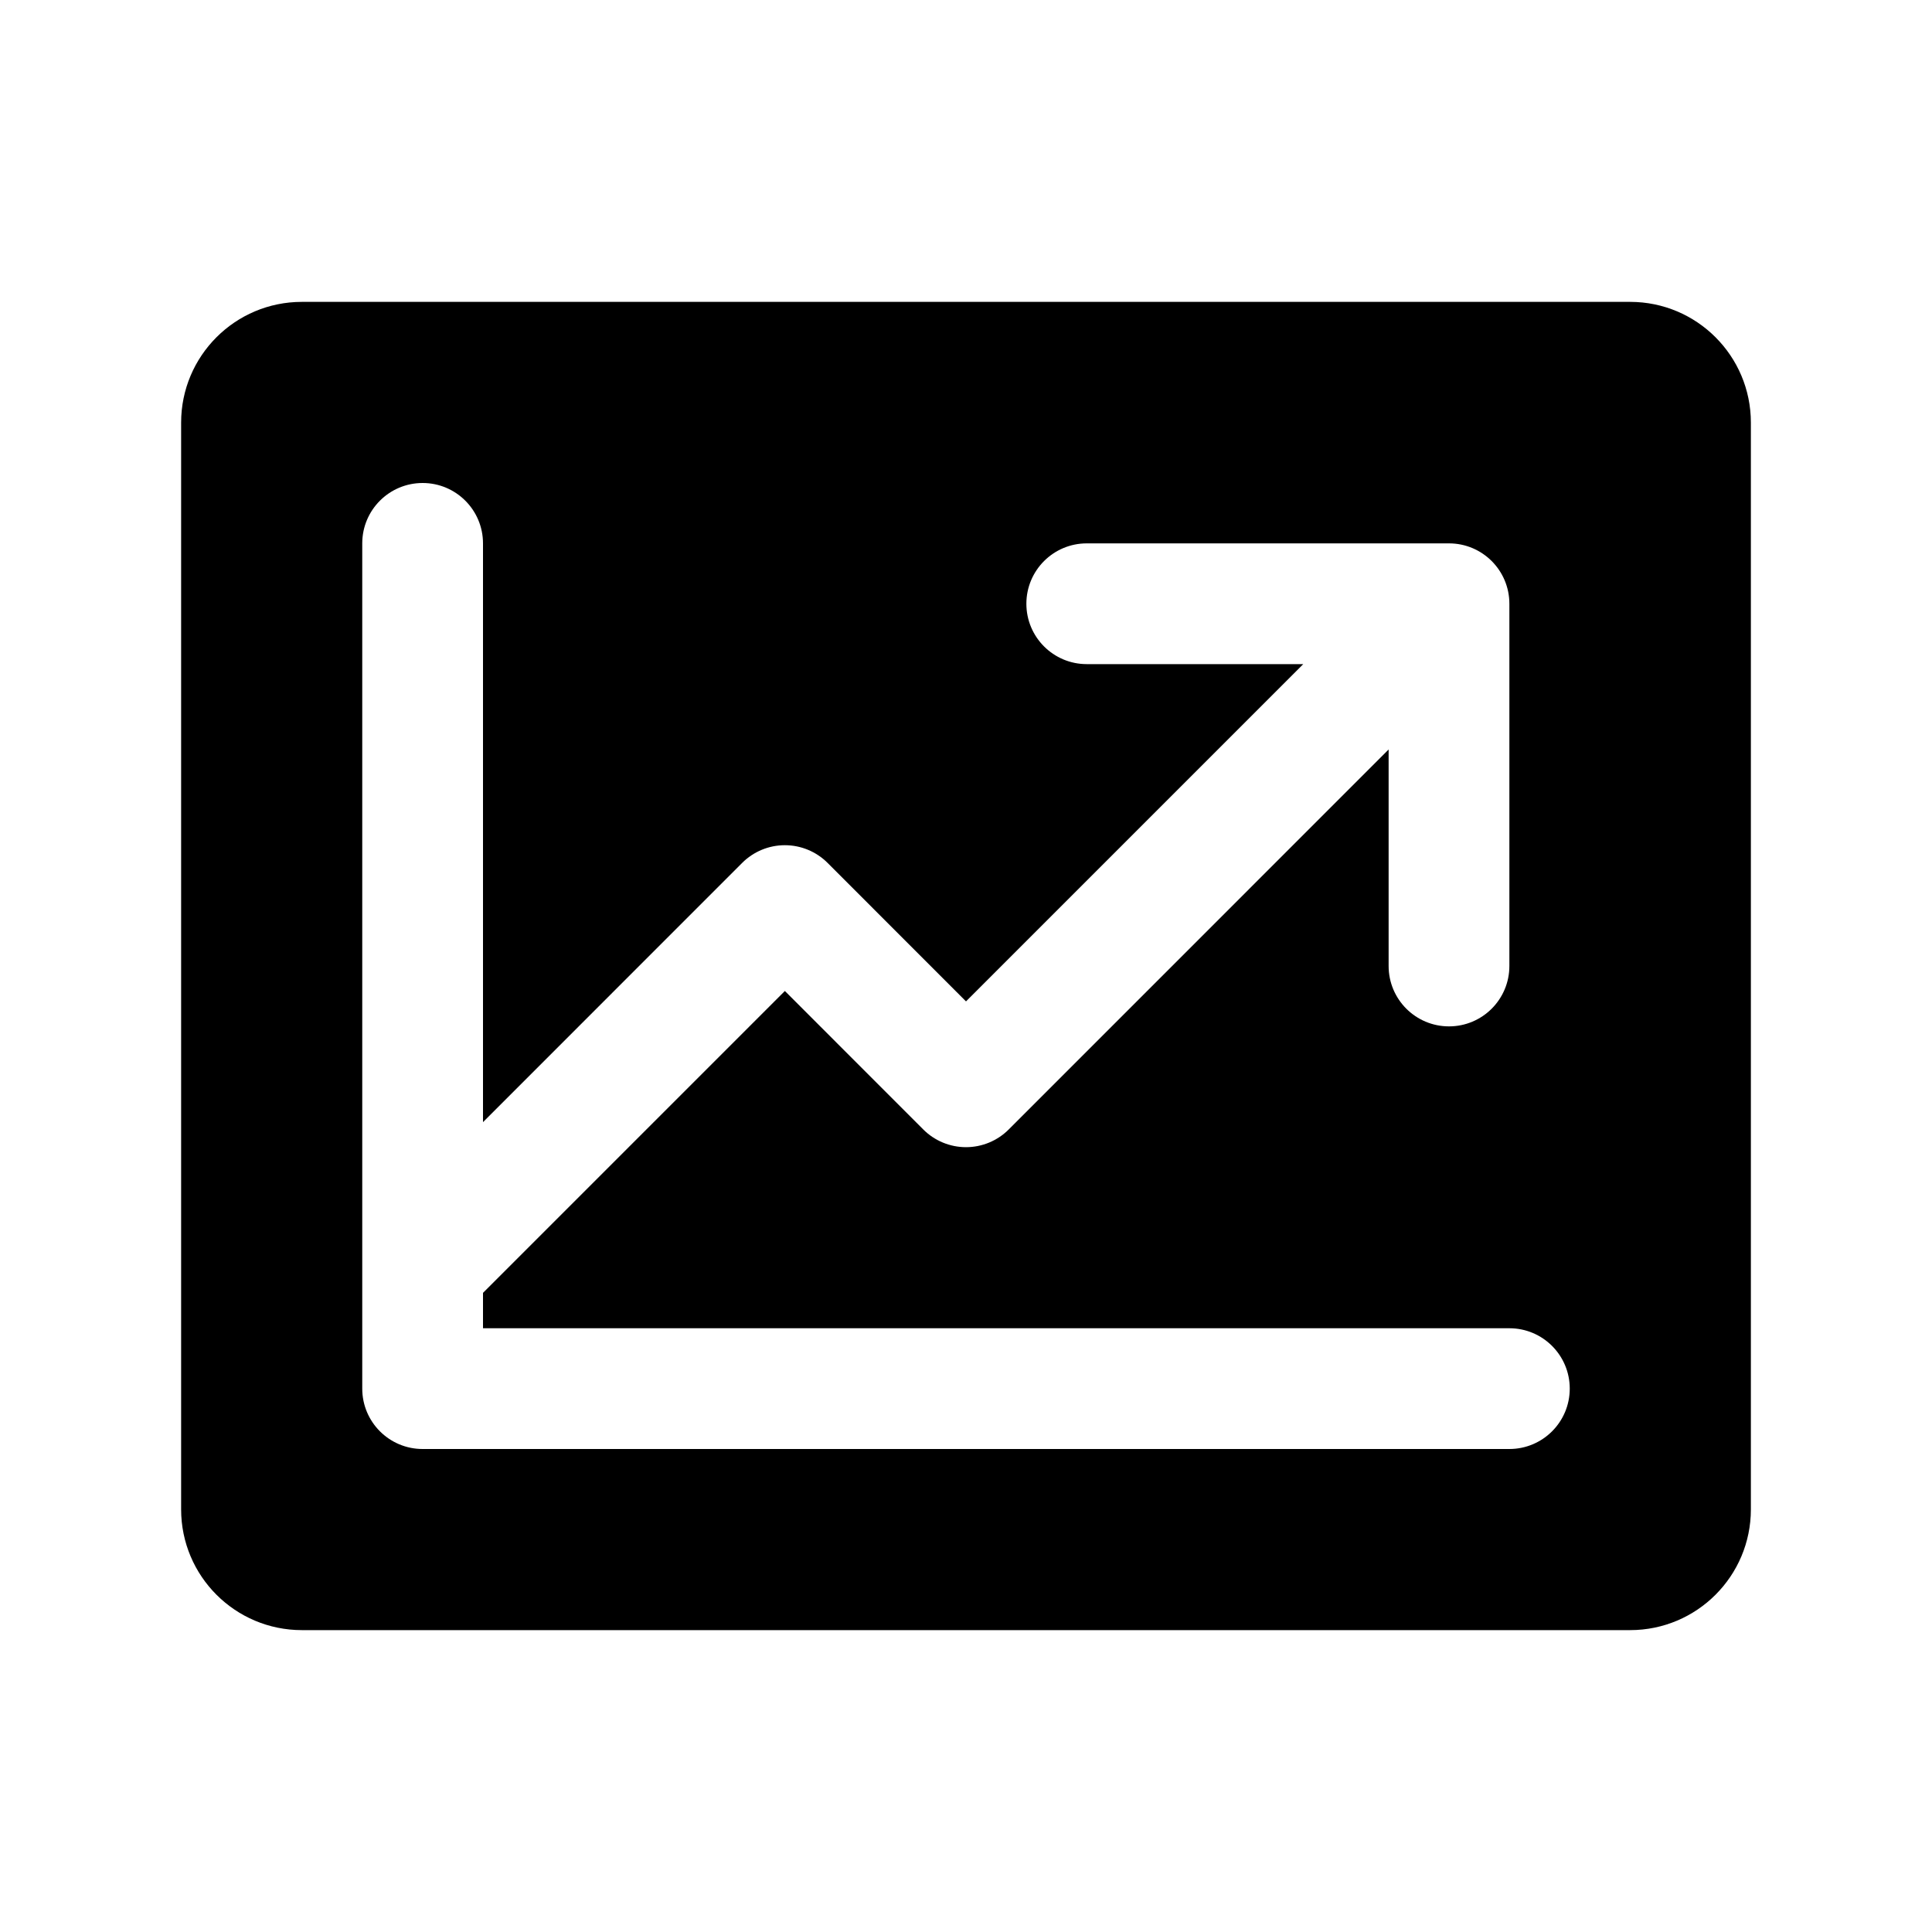
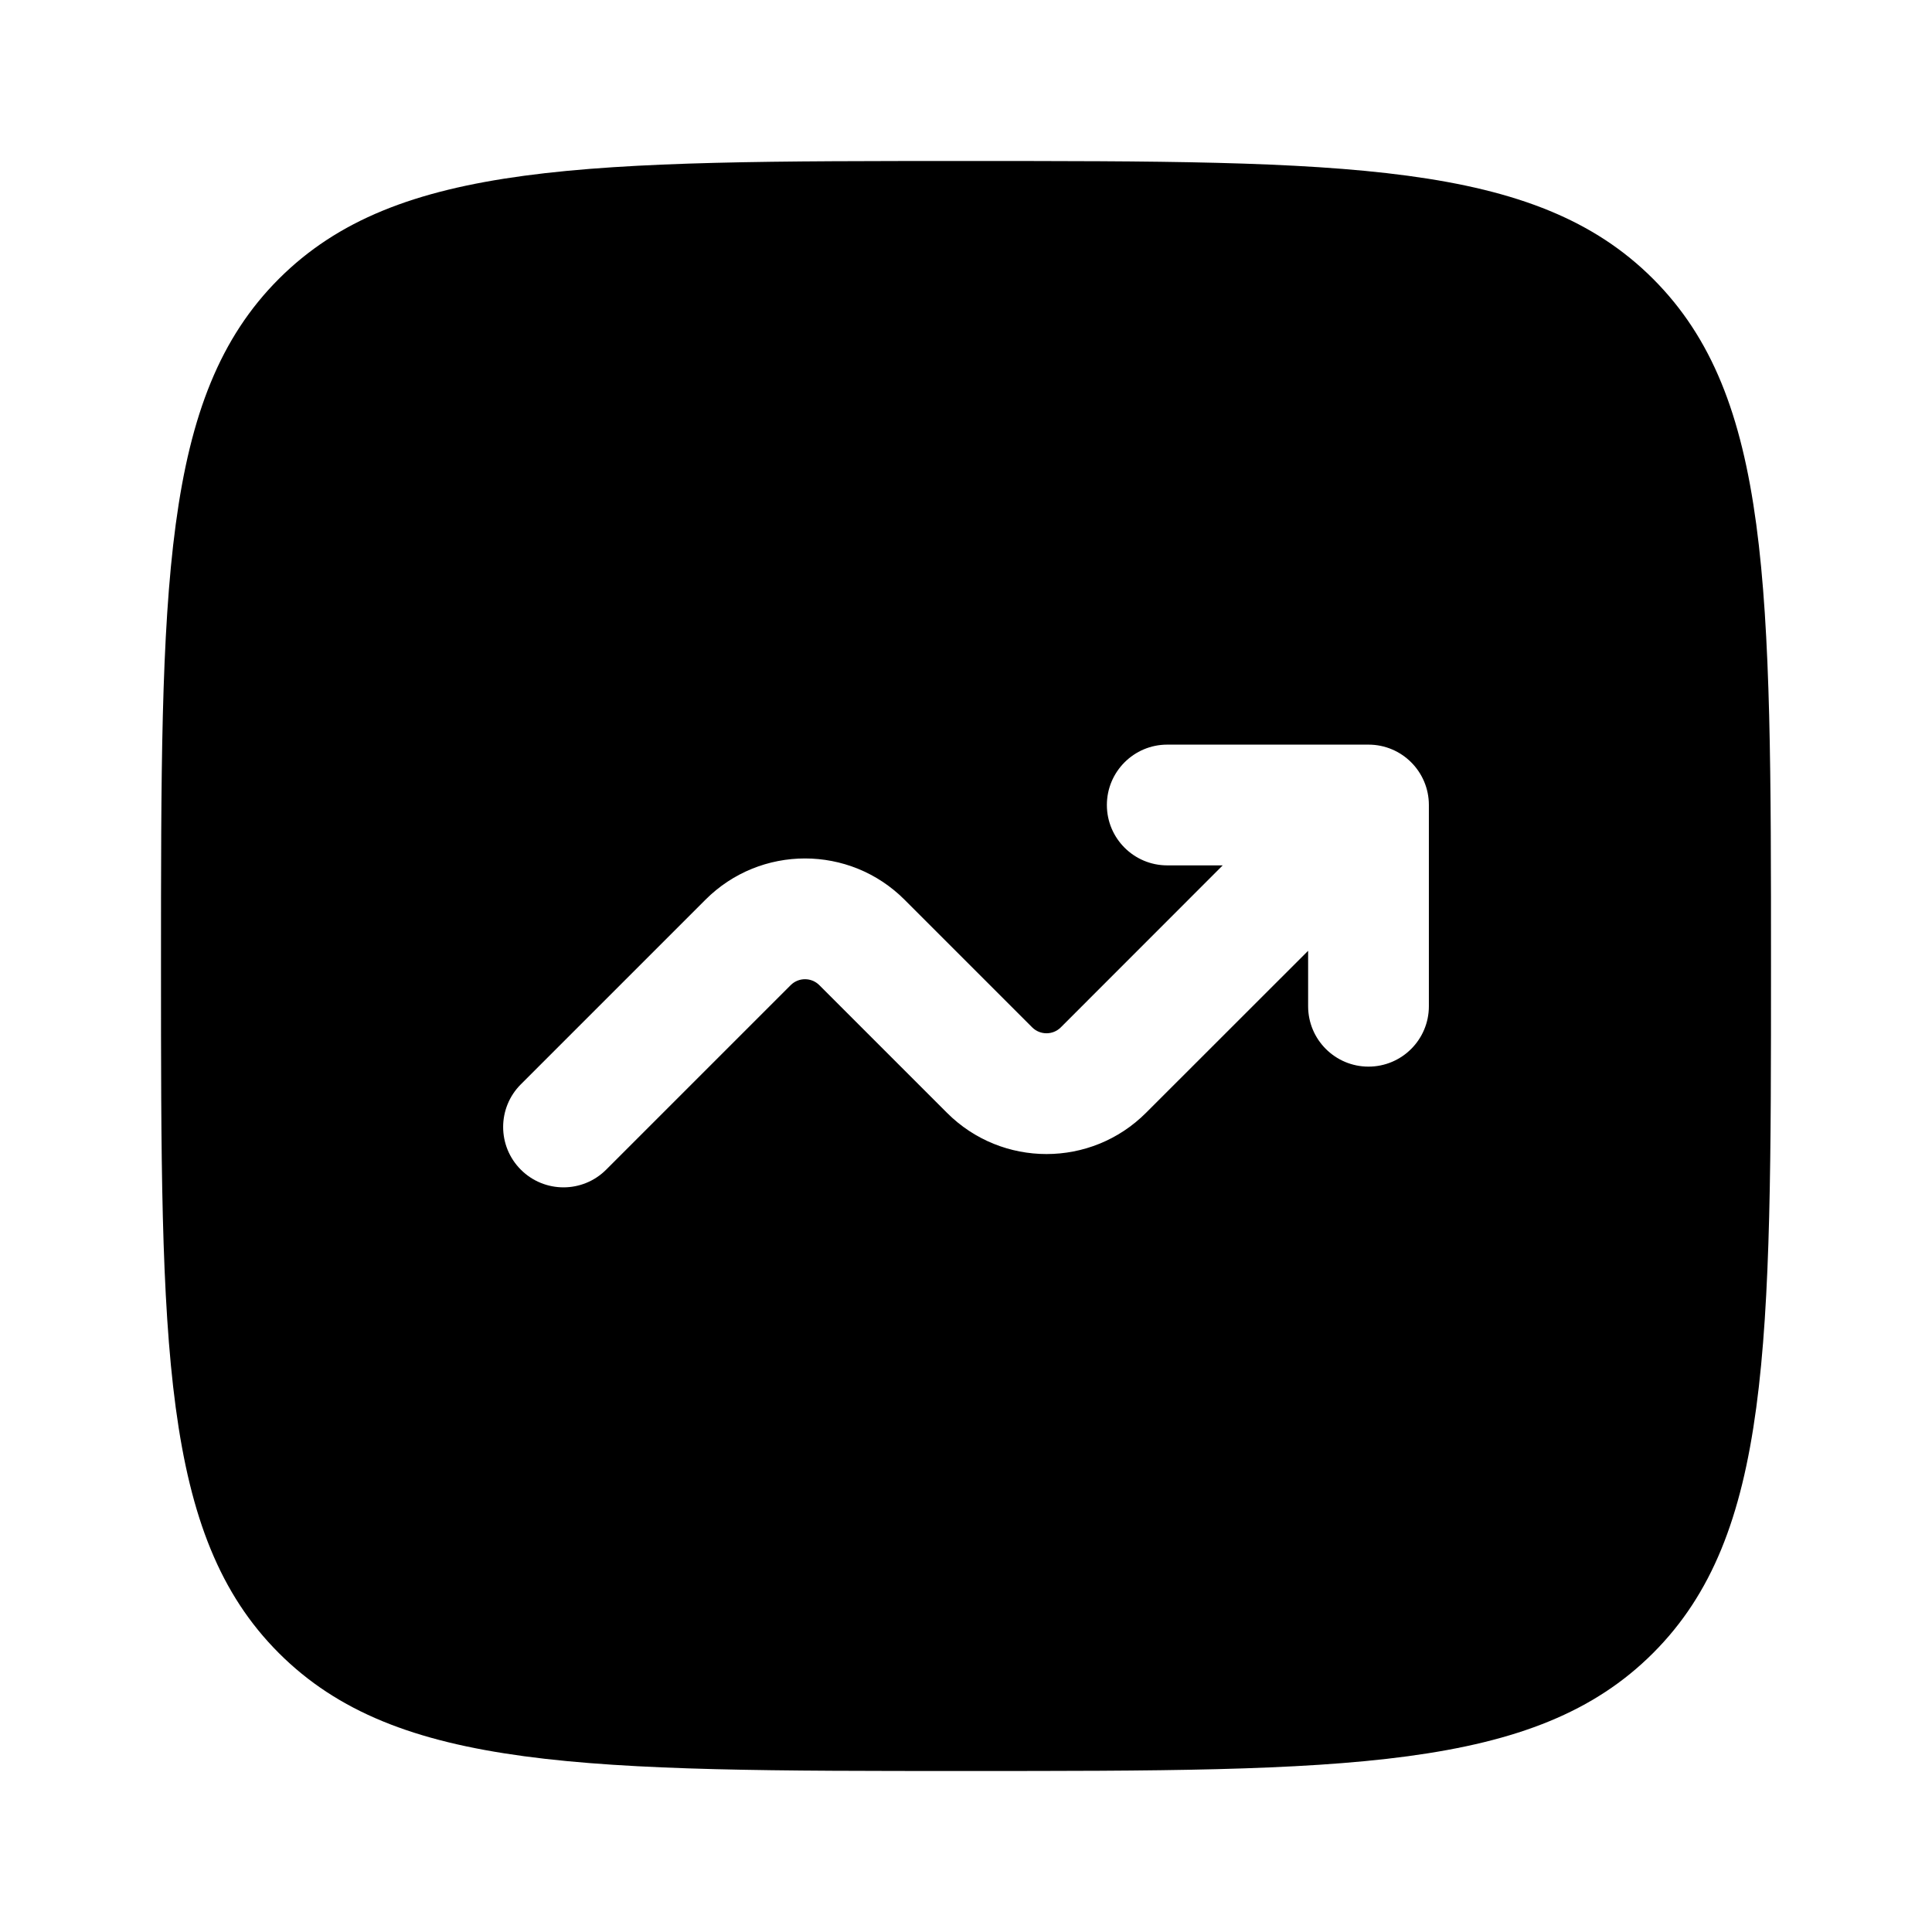
- <svg xmlns="http://www.w3.org/2000/svg" viewBox="0 0 256 256" fill="currentColor">
-   <path d="M216,40H40A16,16,0,0,0,24,56V200a16,16,0,0,0,16,16H216a16,16,0,0,0,16-16V56A16,16,0,0,0,216,40ZM200,192H56a8,8,0,0,1-8-8V72a8,8,0,0,1,16,0v76.69l34.34-34.35a8,8,0,0,1,11.32,0L128,132.69,172.69,88H144a8,8,0,0,1,0-16h48a8,8,0,0,1,8,8v48a8,8,0,0,1-16,0V99.31l-50.34,50.35a8,8,0,0,1-11.32,0L104,131.31l-40,40V176H200a8,8,0,0,1,0,16Z" />
+ <svg xmlns="http://www.w3.org/2000/svg" viewBox="0 0 24 24">
+   <path fill="currentColor" fill-rule="evenodd" d="M3.464 3.464C2 4.929 2 7.286 2 12C2 16.714 2 19.071 3.464 20.535C4.929 22 7.286 22 12 22C16.714 22 19.071 22 20.535 20.535C22 19.071 22 16.714 22 12C22 7.286 22 4.929 20.535 3.464C19.071 2 16.714 2 12 2C7.286 2 4.929 2 3.464 3.464ZM13.75 10C13.75 10.414 14.086 10.75 14.5 10.75H15.189L13.177 12.763C13.079 12.86 12.921 12.86 12.823 12.763L11.237 11.177C10.554 10.493 9.446 10.493 8.763 11.177L6.47 13.47C6.177 13.763 6.177 14.237 6.47 14.53C6.763 14.823 7.237 14.823 7.53 14.53L9.823 12.237C9.921 12.14 10.079 12.14 10.177 12.237L11.763 13.823C12.446 14.507 13.554 14.507 14.237 13.823L16.25 11.811V12.5C16.25 12.914 16.586 13.25 17 13.25C17.414 13.25 17.75 12.914 17.75 12.5V10C17.75 9.586 17.414 9.25 17 9.25H14.5C14.086 9.25 13.75 9.586 13.75 10Z" clip-rule="evenodd" />
</svg>
